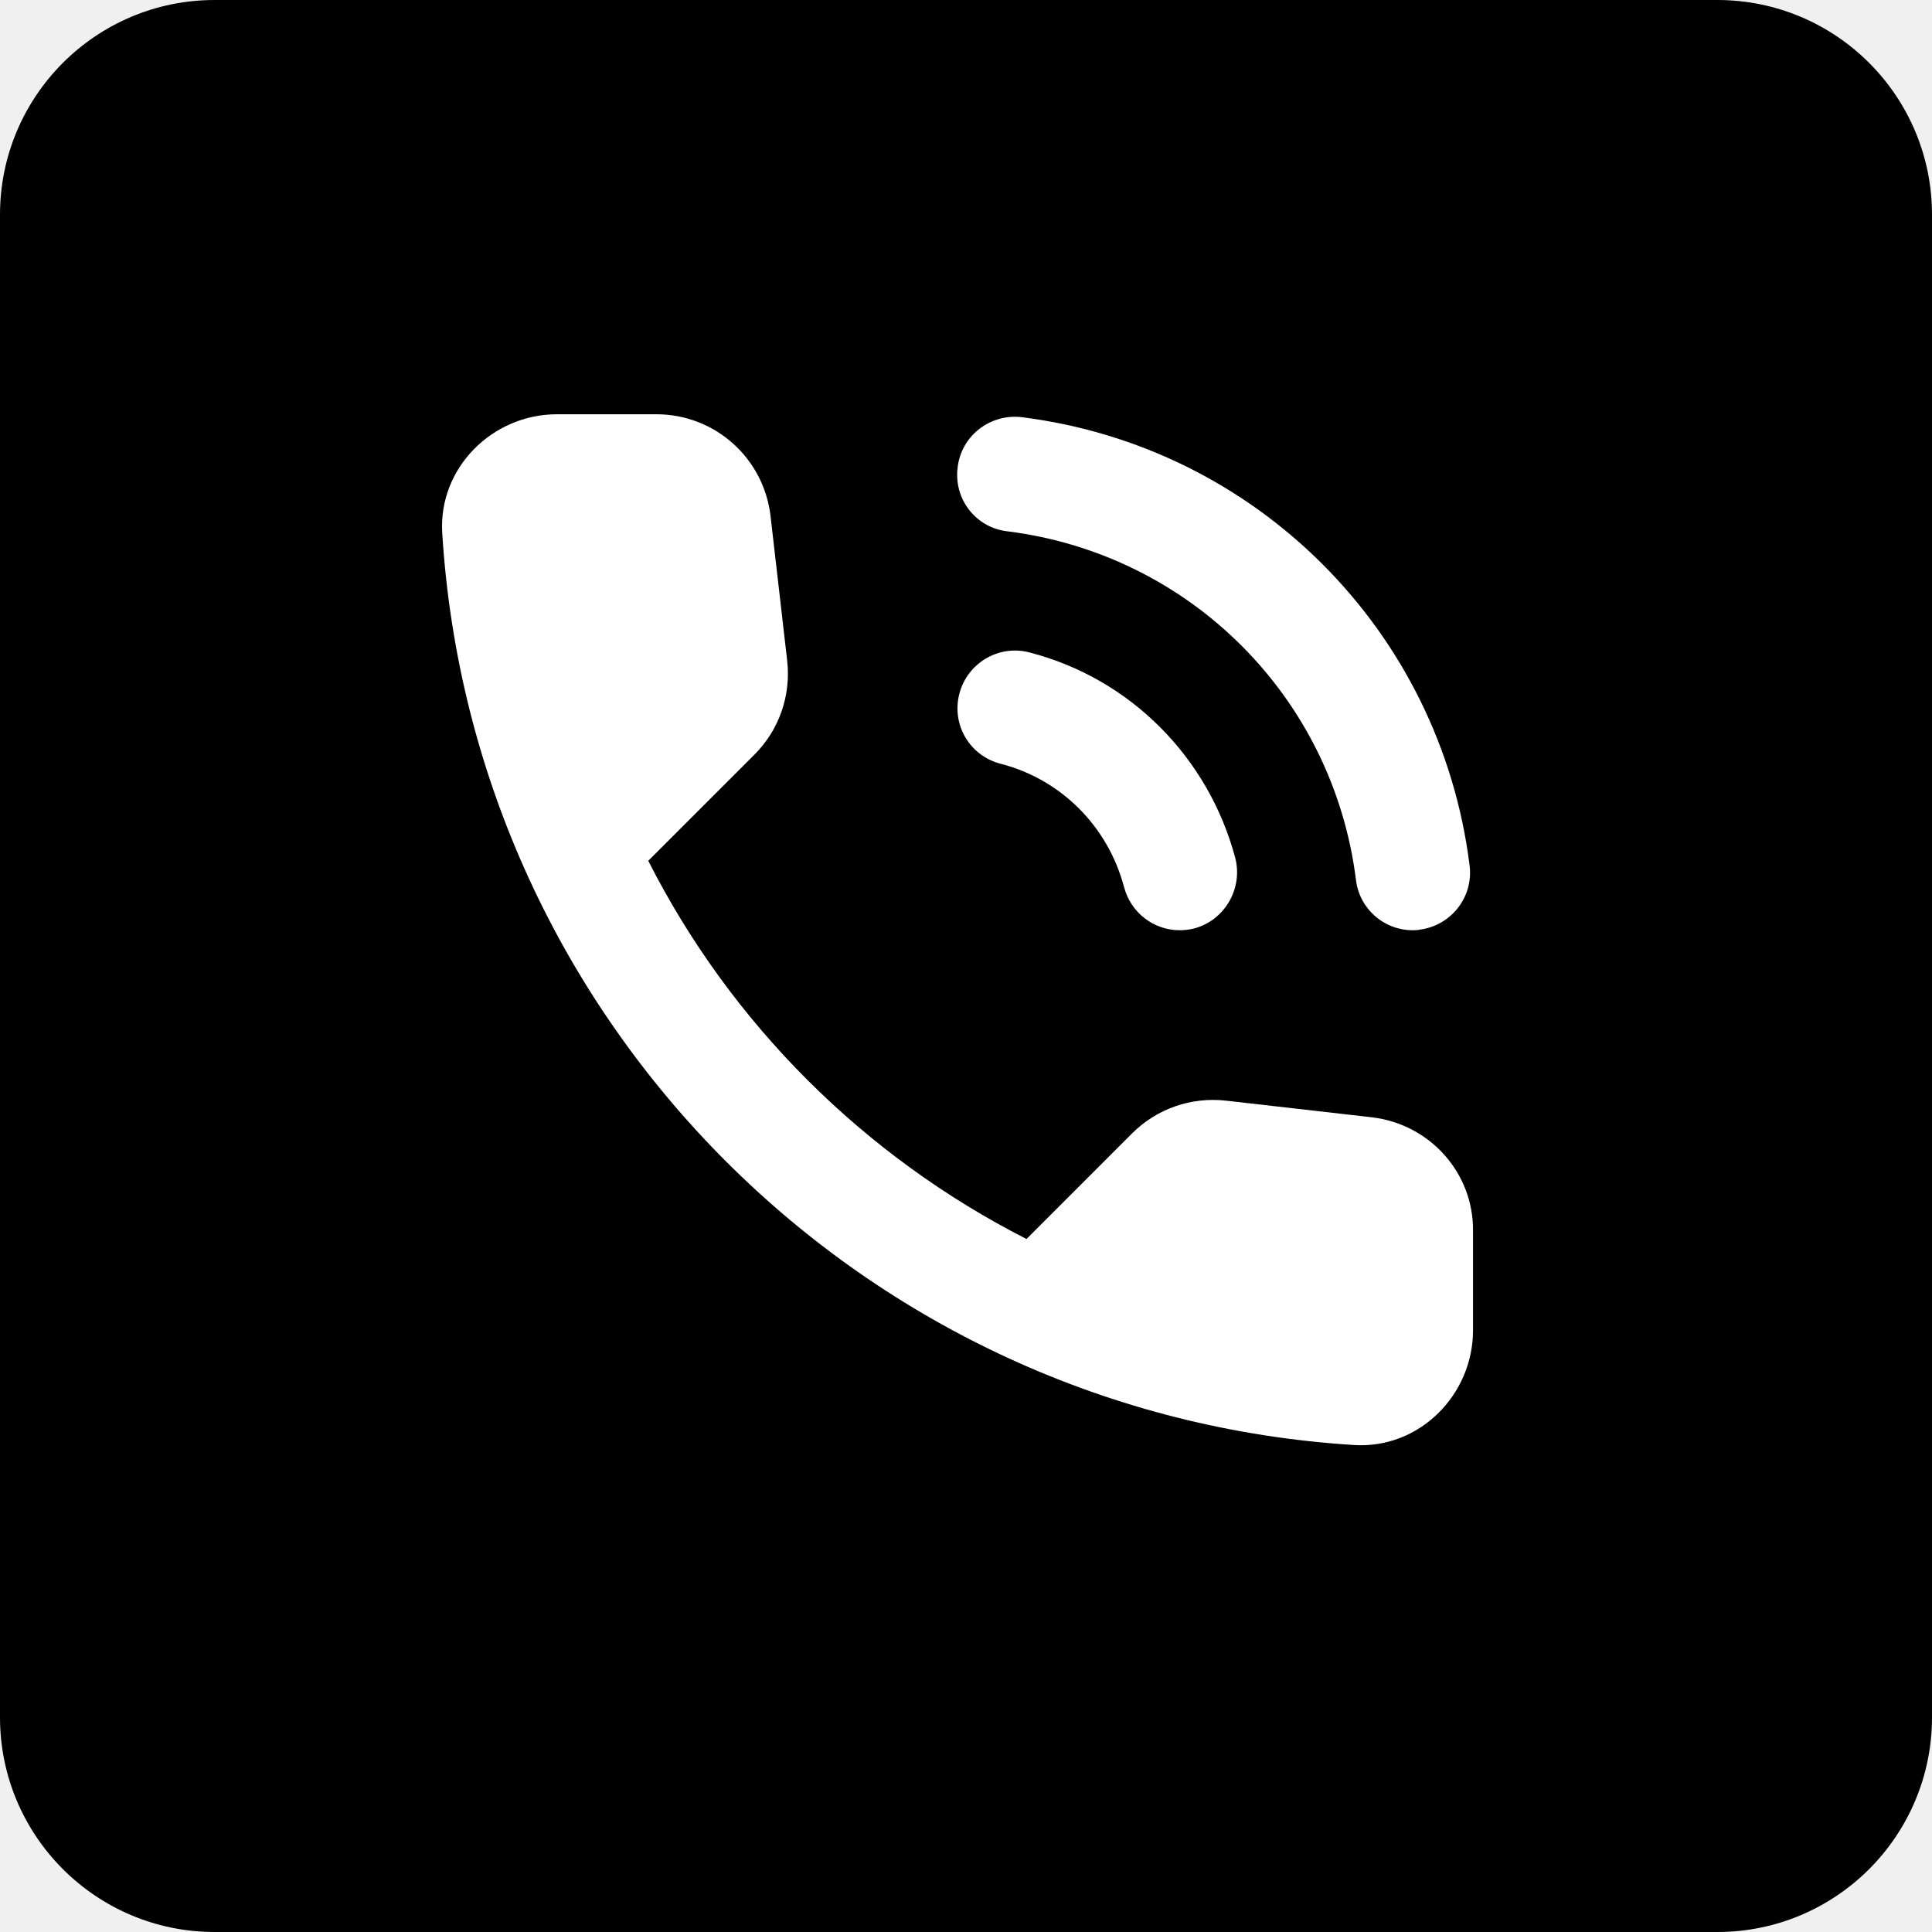
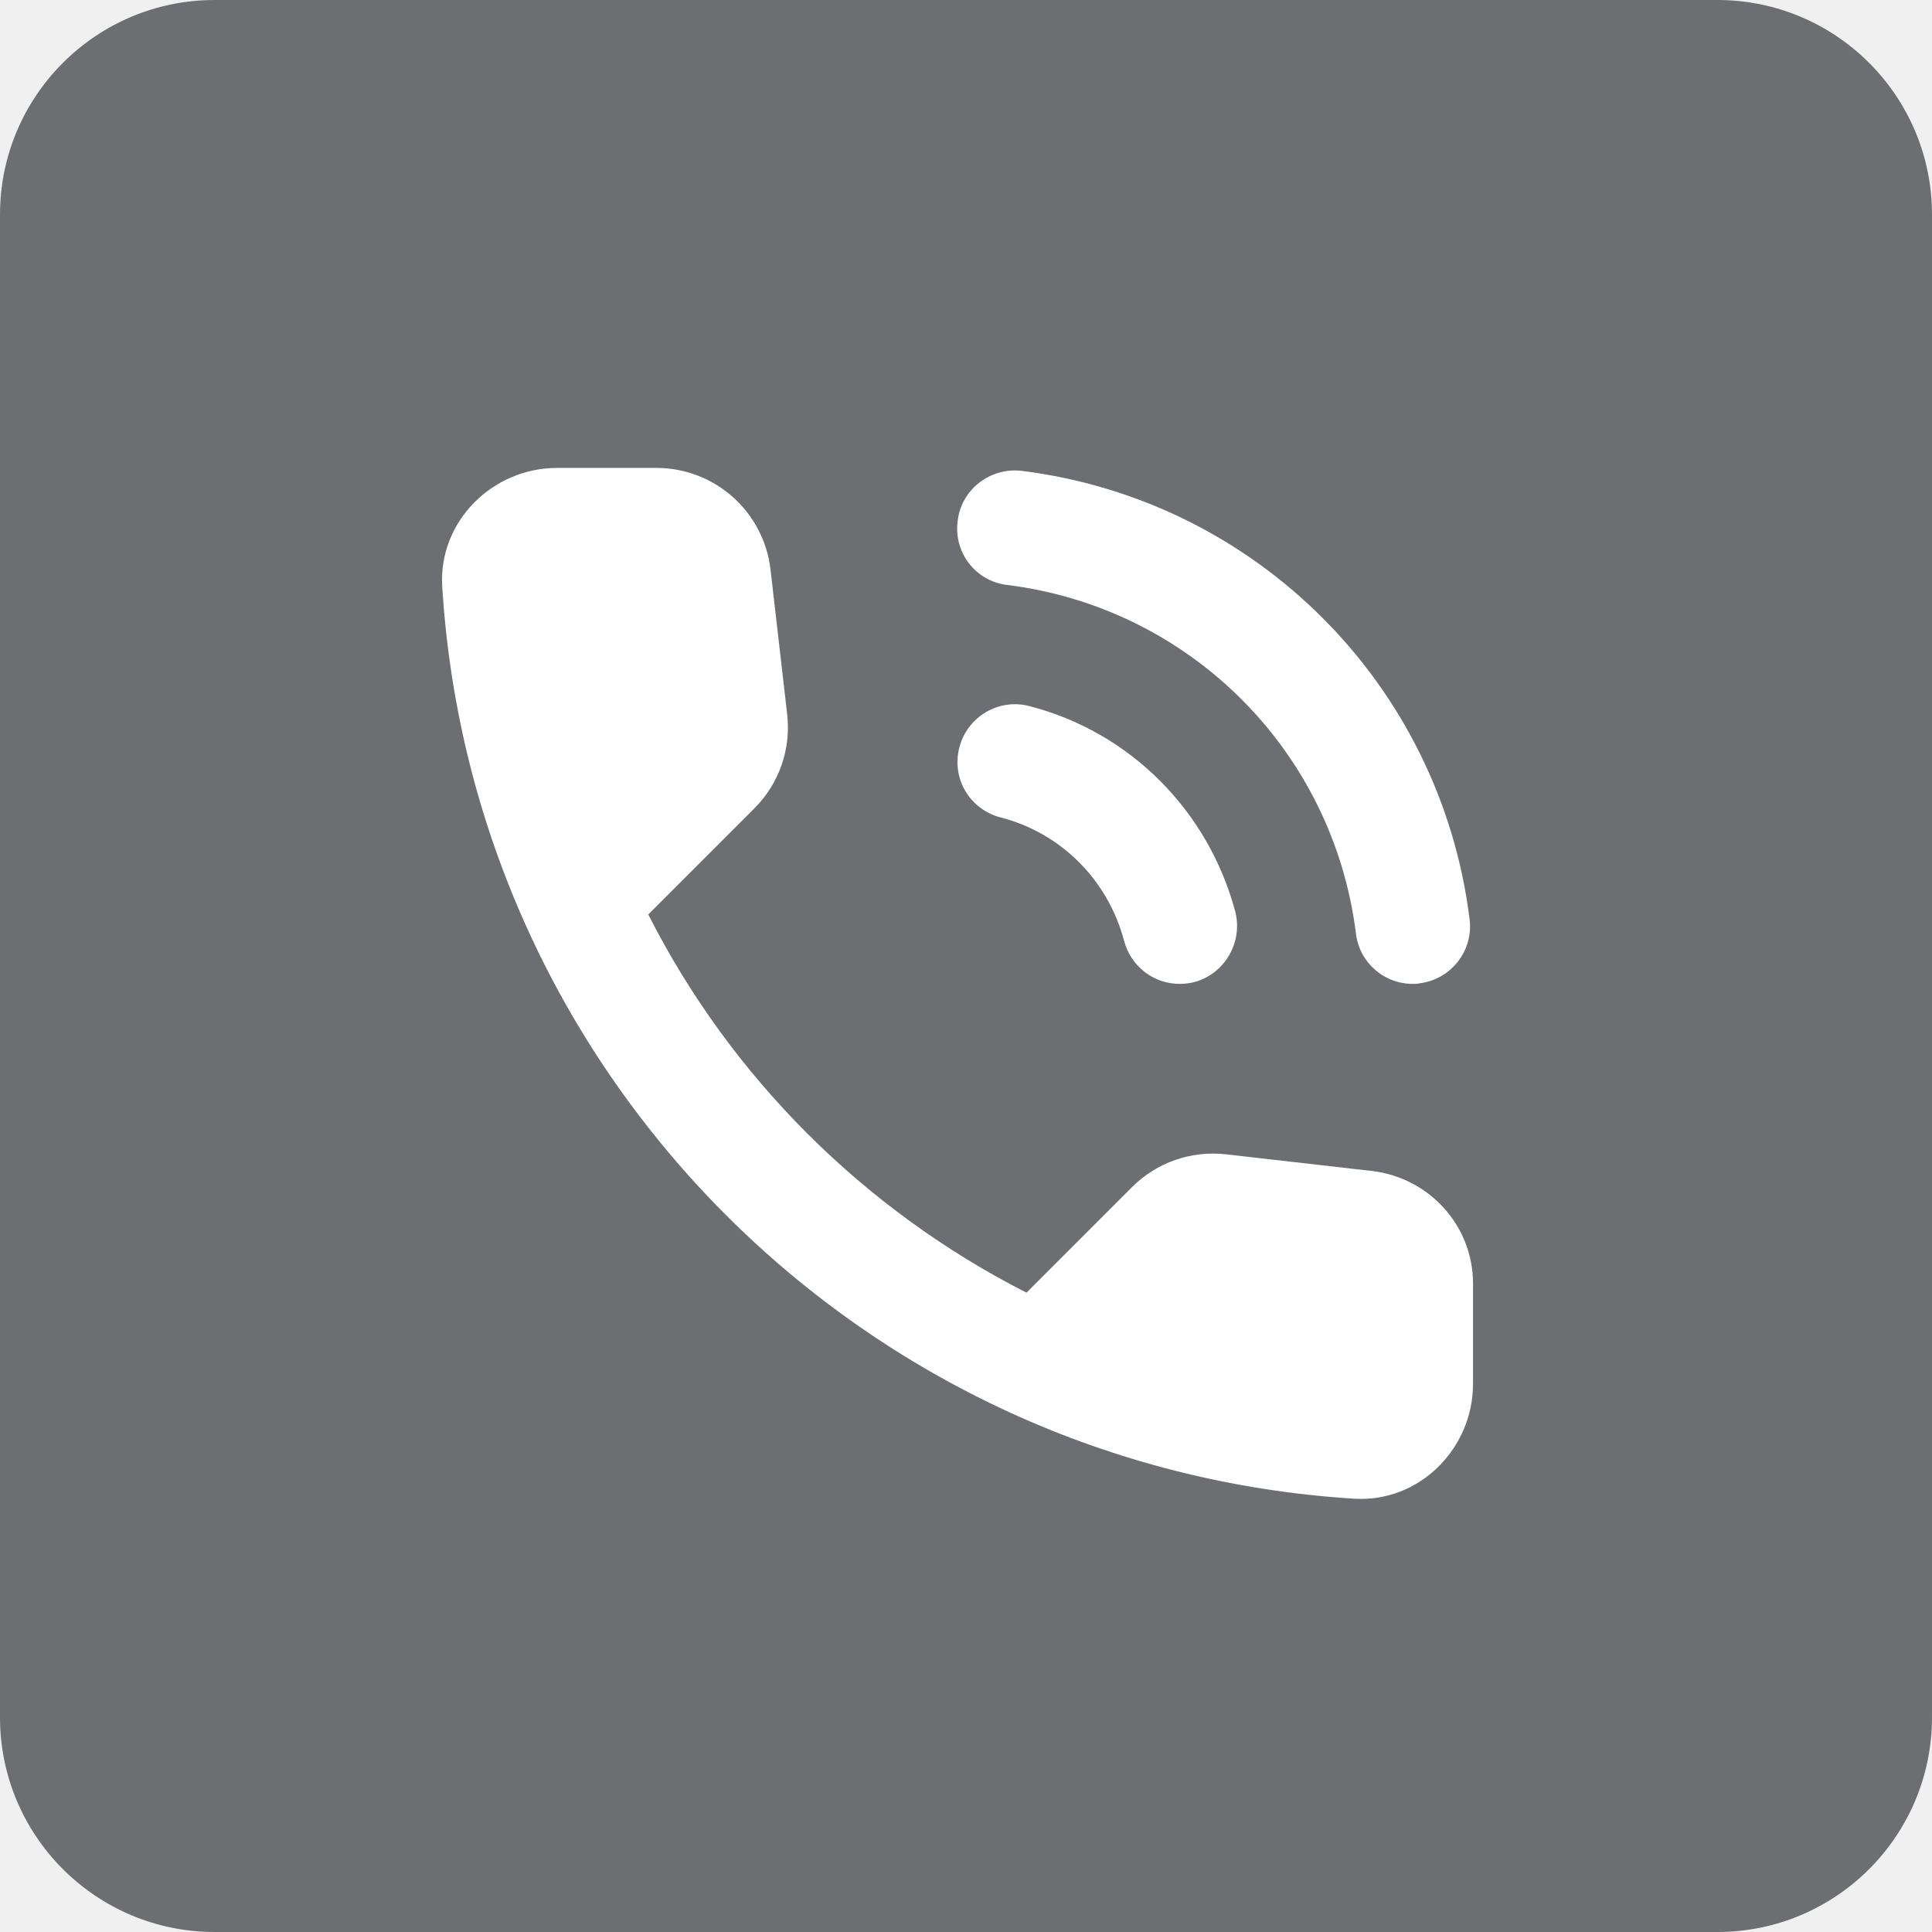
<svg xmlns="http://www.w3.org/2000/svg" width="72" height="72" viewBox="0 0 72 72" fill="none">
  <g clip-path="url(#clip0_160_18)">
-     <path fill-rule="evenodd" clip-rule="evenodd" d="M8 72H64C68.418 72 72 68.418 72 64V8C72 3.582 68.418 0 64 0H8C3.582 0 0 3.582 0 8V64C0 68.418 3.582 72 8 72Z" fill="black" />
-     <path fill-rule="evenodd" clip-rule="evenodd" d="M37.549 19.801C44.35 20.657 49.676 25.983 50.532 32.785C50.66 33.875 51.58 34.667 52.649 34.667C52.735 34.667 52.821 34.667 52.906 34.645C54.083 34.496 54.917 33.426 54.767 32.25C53.676 23.502 46.81 16.636 38.062 15.545C36.886 15.417 35.816 16.251 35.688 17.427C35.538 18.604 36.373 19.673 37.549 19.801ZM38.362 24.314C37.228 24.015 36.052 24.7 35.752 25.855C35.453 27.009 36.137 28.165 37.292 28.464C39.538 29.041 41.292 30.795 41.891 33.062C42.148 34.025 43.003 34.667 43.965 34.667C44.137 34.667 44.329 34.645 44.5 34.602C45.634 34.303 46.318 33.127 46.04 31.993C45.035 28.207 42.105 25.277 38.362 24.314ZM51.131 41.639L45.698 41.019C44.393 40.87 43.11 41.319 42.19 42.238L38.255 46.174C32.202 43.094 27.239 38.153 24.159 32.079L28.116 28.122C29.036 27.202 29.485 25.919 29.335 24.614L28.715 19.224C28.459 17.064 26.64 15.438 24.459 15.438H20.759C18.342 15.438 16.331 17.449 16.481 19.866C17.614 38.132 32.223 52.719 50.468 53.852C52.885 54.002 54.895 51.992 54.895 49.575V45.874C54.917 43.714 53.291 41.896 51.131 41.639Z" fill="white" />
+     <path fill-rule="evenodd" clip-rule="evenodd" d="M8 72H64C68.418 72 72 68.418 72 64V8C72 3.582 68.418 0 64 0H8C3.582 0 0 3.582 0 8V64C0 68.418 3.582 72 8 72Z" fill="#6D6E72" />
+     <path fill-rule="evenodd" clip-rule="evenodd" d="M37.549 21.801C44.35 22.657 49.676 27.983 50.532 34.785C50.66 35.875 51.58 36.667 52.649 36.667C52.735 36.667 52.821 36.667 52.906 36.645C54.083 36.496 54.917 35.426 54.767 34.25C53.676 25.502 46.81 18.636 38.062 17.545C36.886 17.417 35.816 18.251 35.688 19.427C35.538 20.604 36.373 21.673 37.549 21.801ZM38.362 26.314C37.228 26.015 36.052 26.7 35.752 27.855C35.453 29.009 36.137 30.165 37.292 30.464C39.538 31.041 41.292 32.795 41.891 35.062C42.148 36.025 43.003 36.667 43.965 36.667C44.137 36.667 44.329 36.645 44.5 36.602C45.634 36.303 46.318 35.127 46.04 33.993C45.035 30.207 42.105 27.277 38.362 26.314ZM51.131 43.639L45.698 43.019C44.393 42.87 43.11 43.319 42.19 44.238L38.255 48.174C32.202 45.094 27.239 40.153 24.159 34.079L28.116 30.122C29.036 29.202 29.485 27.919 29.335 26.614L28.715 21.224C28.459 19.064 26.64 17.438 24.459 17.438H20.759C18.342 17.438 16.331 19.449 16.481 21.866C17.614 40.132 32.223 54.719 50.468 55.852C52.885 56.002 54.895 53.992 54.895 51.575V47.874C54.917 45.714 53.291 43.896 51.131 43.639Z" fill="white" />
  </g>
  <defs>
    <clipPath id="clip0_160_18">
      <rect width="72" height="72" fill="white" />
    </clipPath>
  </defs>
</svg>
